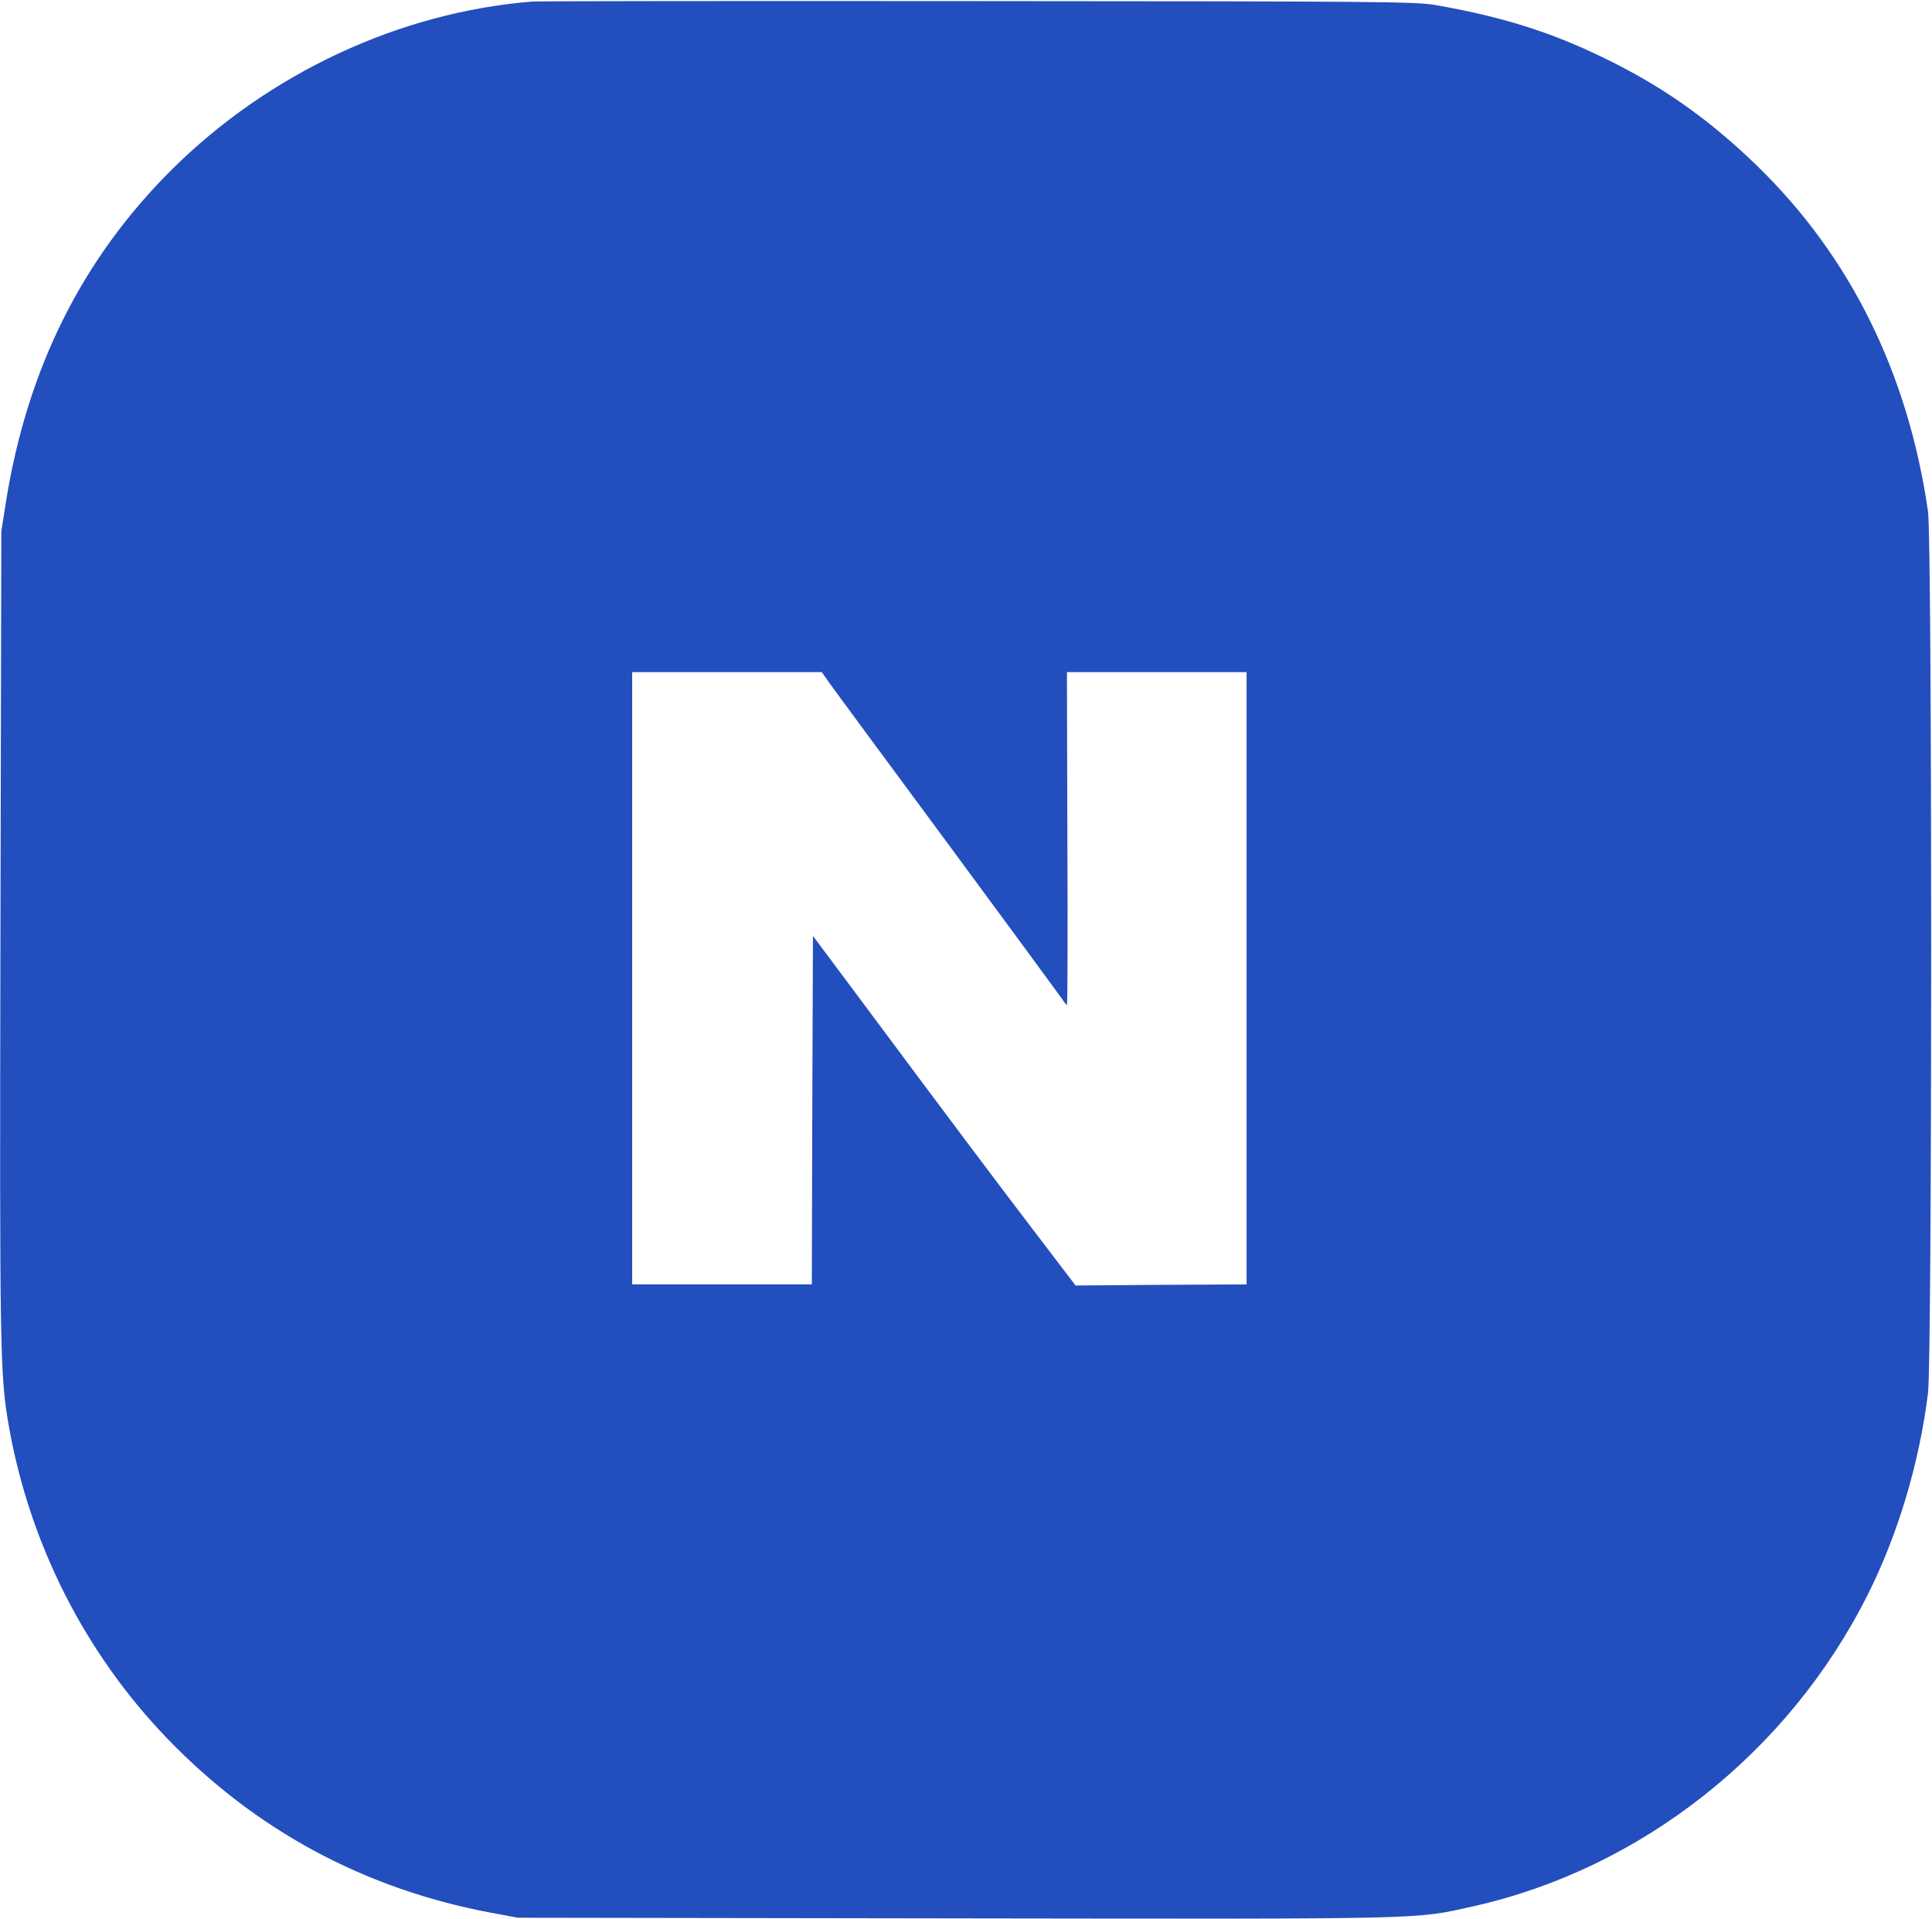
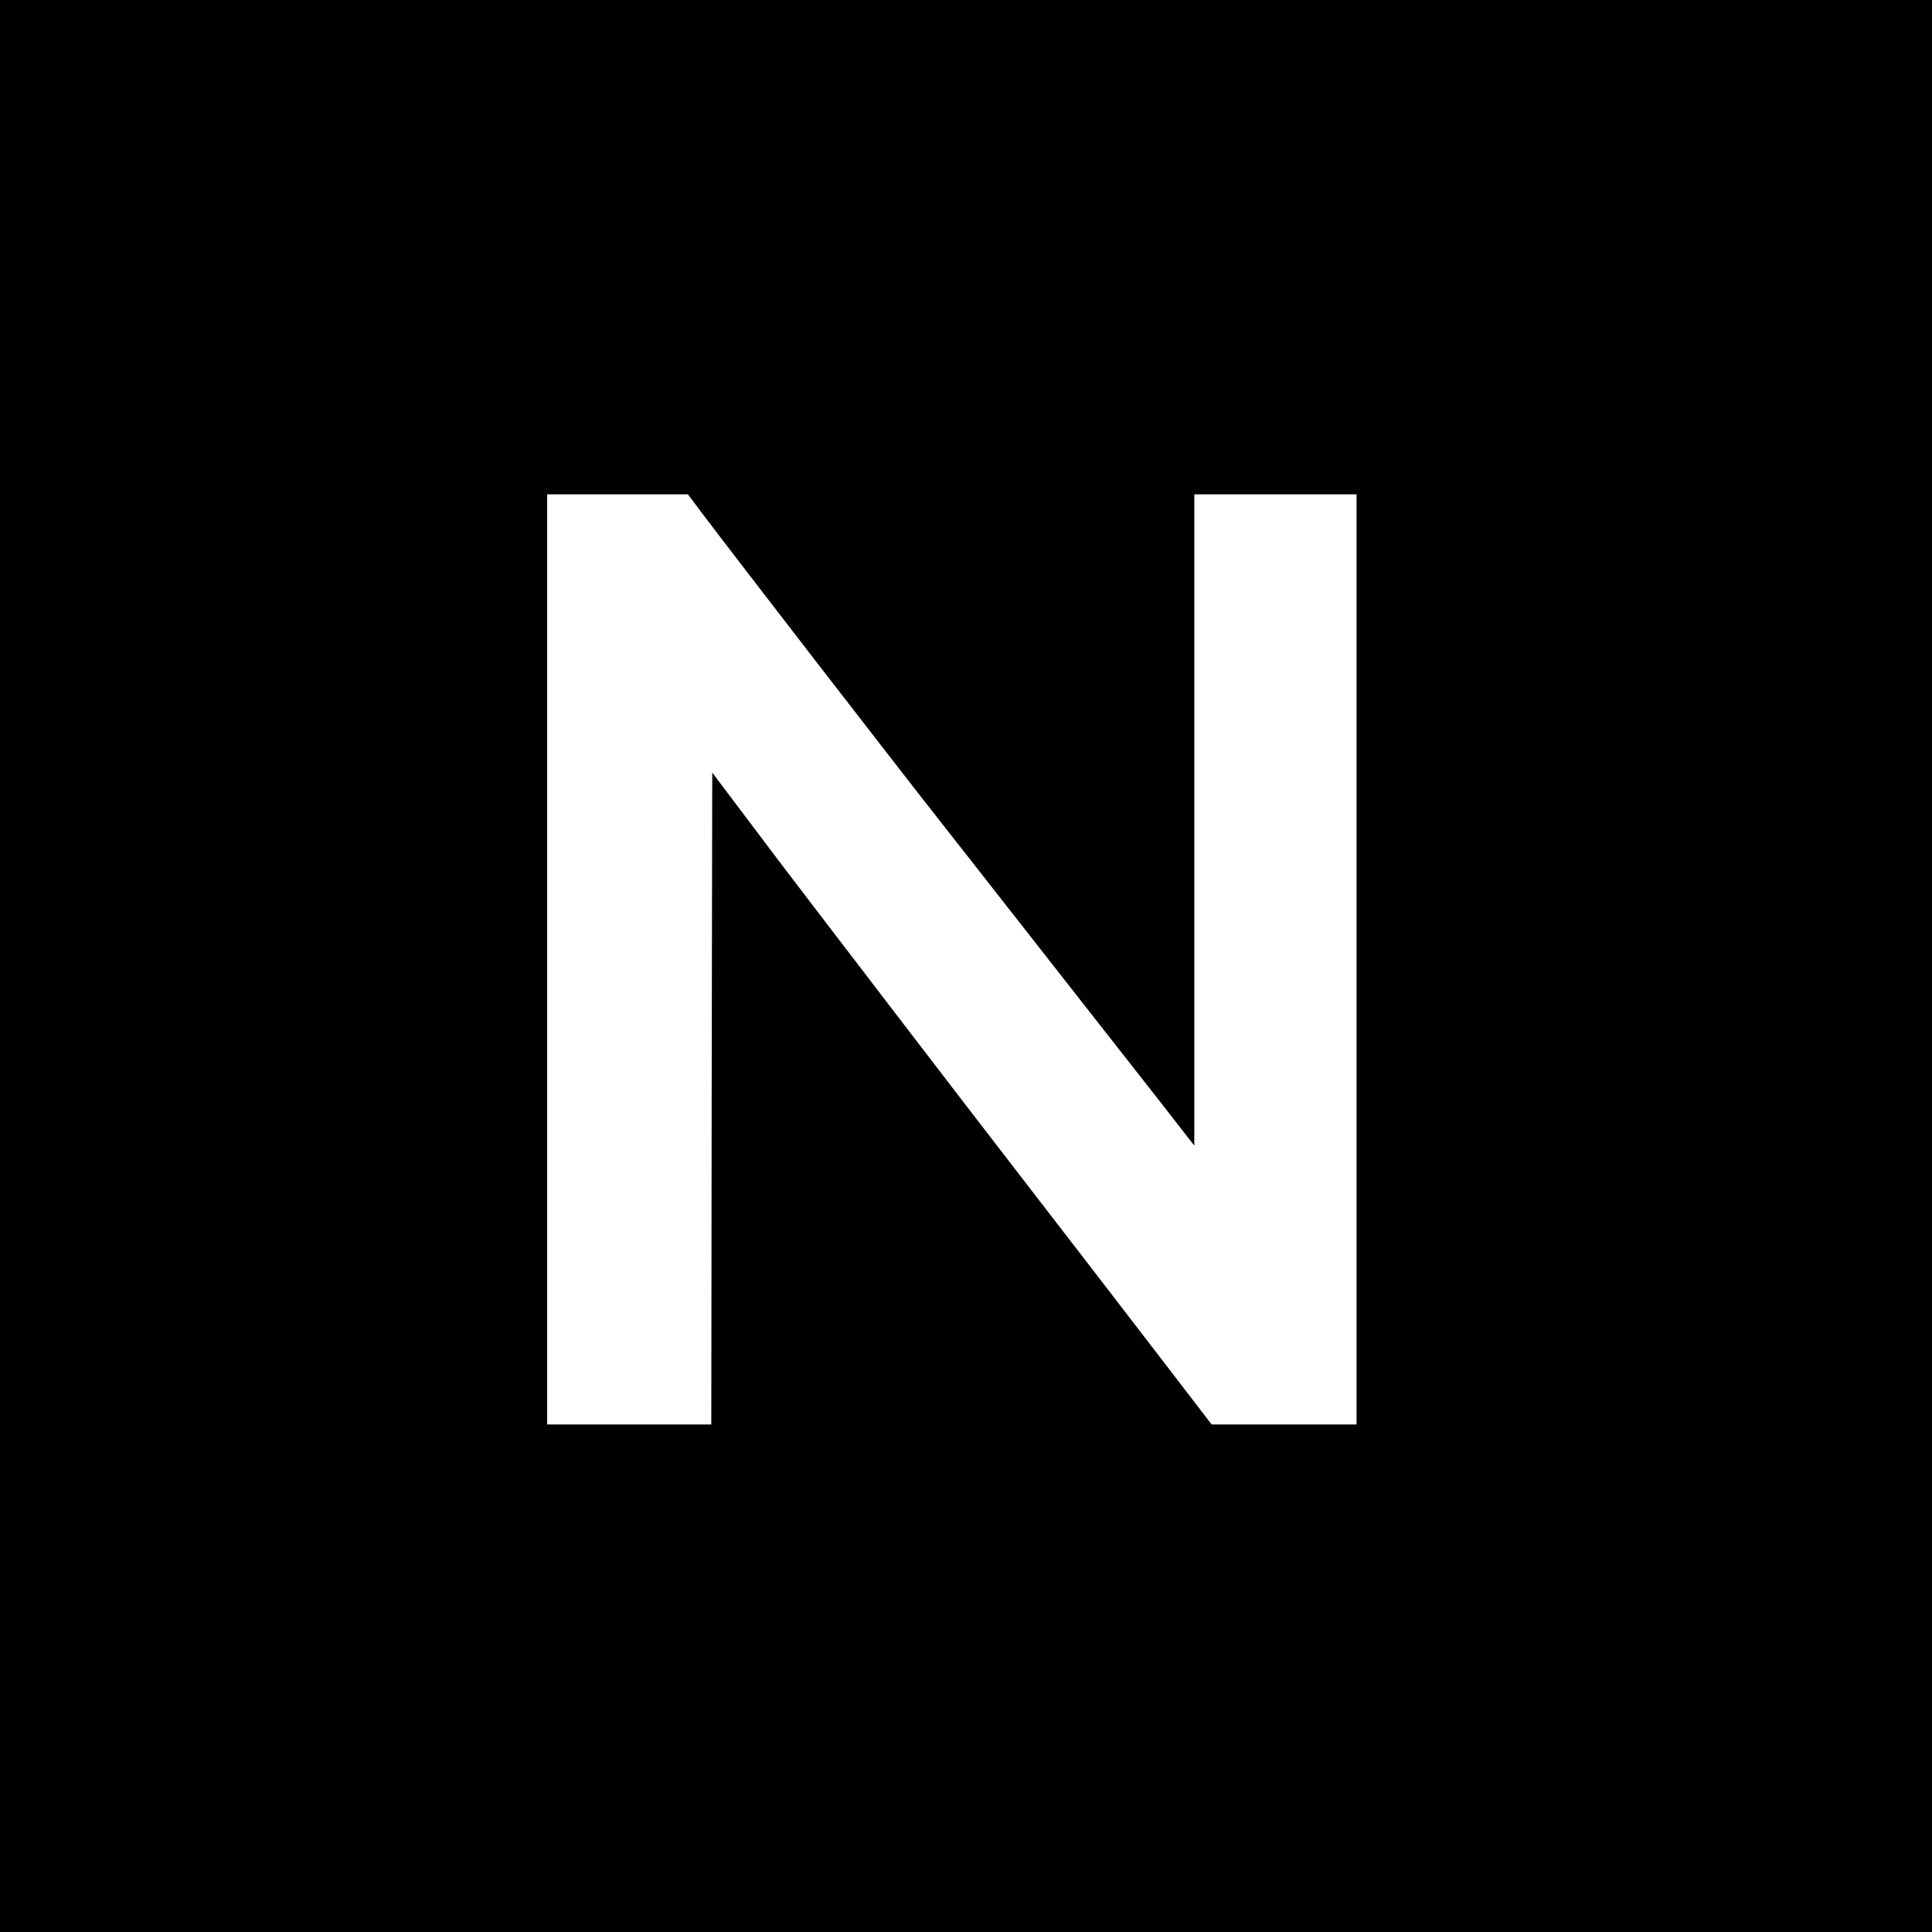
- <svg xmlns="http://www.w3.org/2000/svg" version="1.0" width="871pt" height="865pt" viewBox="0 0 871 865" preserveAspectRatio="xMidYMid meet">
-   <g transform="translate(0,865) scale(0.1,-0.1)" fill="#234ebd" stroke="none">
-     <path d="M2400 8643 c-599 -48 -1188 -323 -1626 -758 -403 -401 -649 -893 -746 -1490 l-22 -140 -4 -1825 c-4 -1905 -2 -1982 39 -2215 94 -527 343 -1018 712 -1401 398 -414 890 -679 1458 -786 l124 -23 1975 -3 c2155 -3 2064 -5 2330 54 758 169 1424 694 1780 1405 136 270 233 594 272 909 19 153 19 3843 0 3975 -90 622 -350 1148 -768 1555 -206 200 -403 342 -643 464 -262 133 -489 207 -808 263 -90 16 -255 17 -2063 18 -1081 1 -1985 0 -2010 -2z m1335 -3066 c16 -23 257 -350 536 -727 278 -377 512 -695 520 -707 8 -13 16 -23 19 -23 3 0 4 337 2 750 l-2 750 405 0 405 0 0 -1380 0 -1380 -386 -2 -385 -3 -183 240 c-173 227 -338 446 -801 1068 l-200 268 -3 -786 -2 -785 -405 0 -405 0 0 1380 0 1380 428 0 427 0 30 -43z" />
+ <svg xmlns="http://www.w3.org/2000/svg" version="1.0" width="1024pt" height="1024pt" viewBox="0 0 1024 1024" preserveAspectRatio="xMidYMid meet">
+   <g transform="translate(0,1024) scale(0.1,-0.1)" fill="#000000" stroke="none">
+     <path d="M0 5120 l0 -5120 5120 0 5120 0 0 5120 0 5120 -5120 0 -5120 0 0 -5120z m3715 2408 c197 -261 1019 -1325 1305 -1688 58 -74 214 -272 345 -440 132 -168 379 -483 549 -700 171 -217 334 -426 363 -464 l53 -68 0 1726 0 1726 430 0 430 0 0 -2465 0 -2465 -384 0 -384 0 -348 453 c-191 248 -408 531 -483 627 -436 565 -588 763 -777 1010 -116 151 -307 401 -425 555 -118 154 -305 399 -414 545 l-200 265 -3 -1727 -2 -1728 -435 0 -435 0 0 2465 0 2465 373 0 373 0 69 -92z" />
  </g>
</svg>
